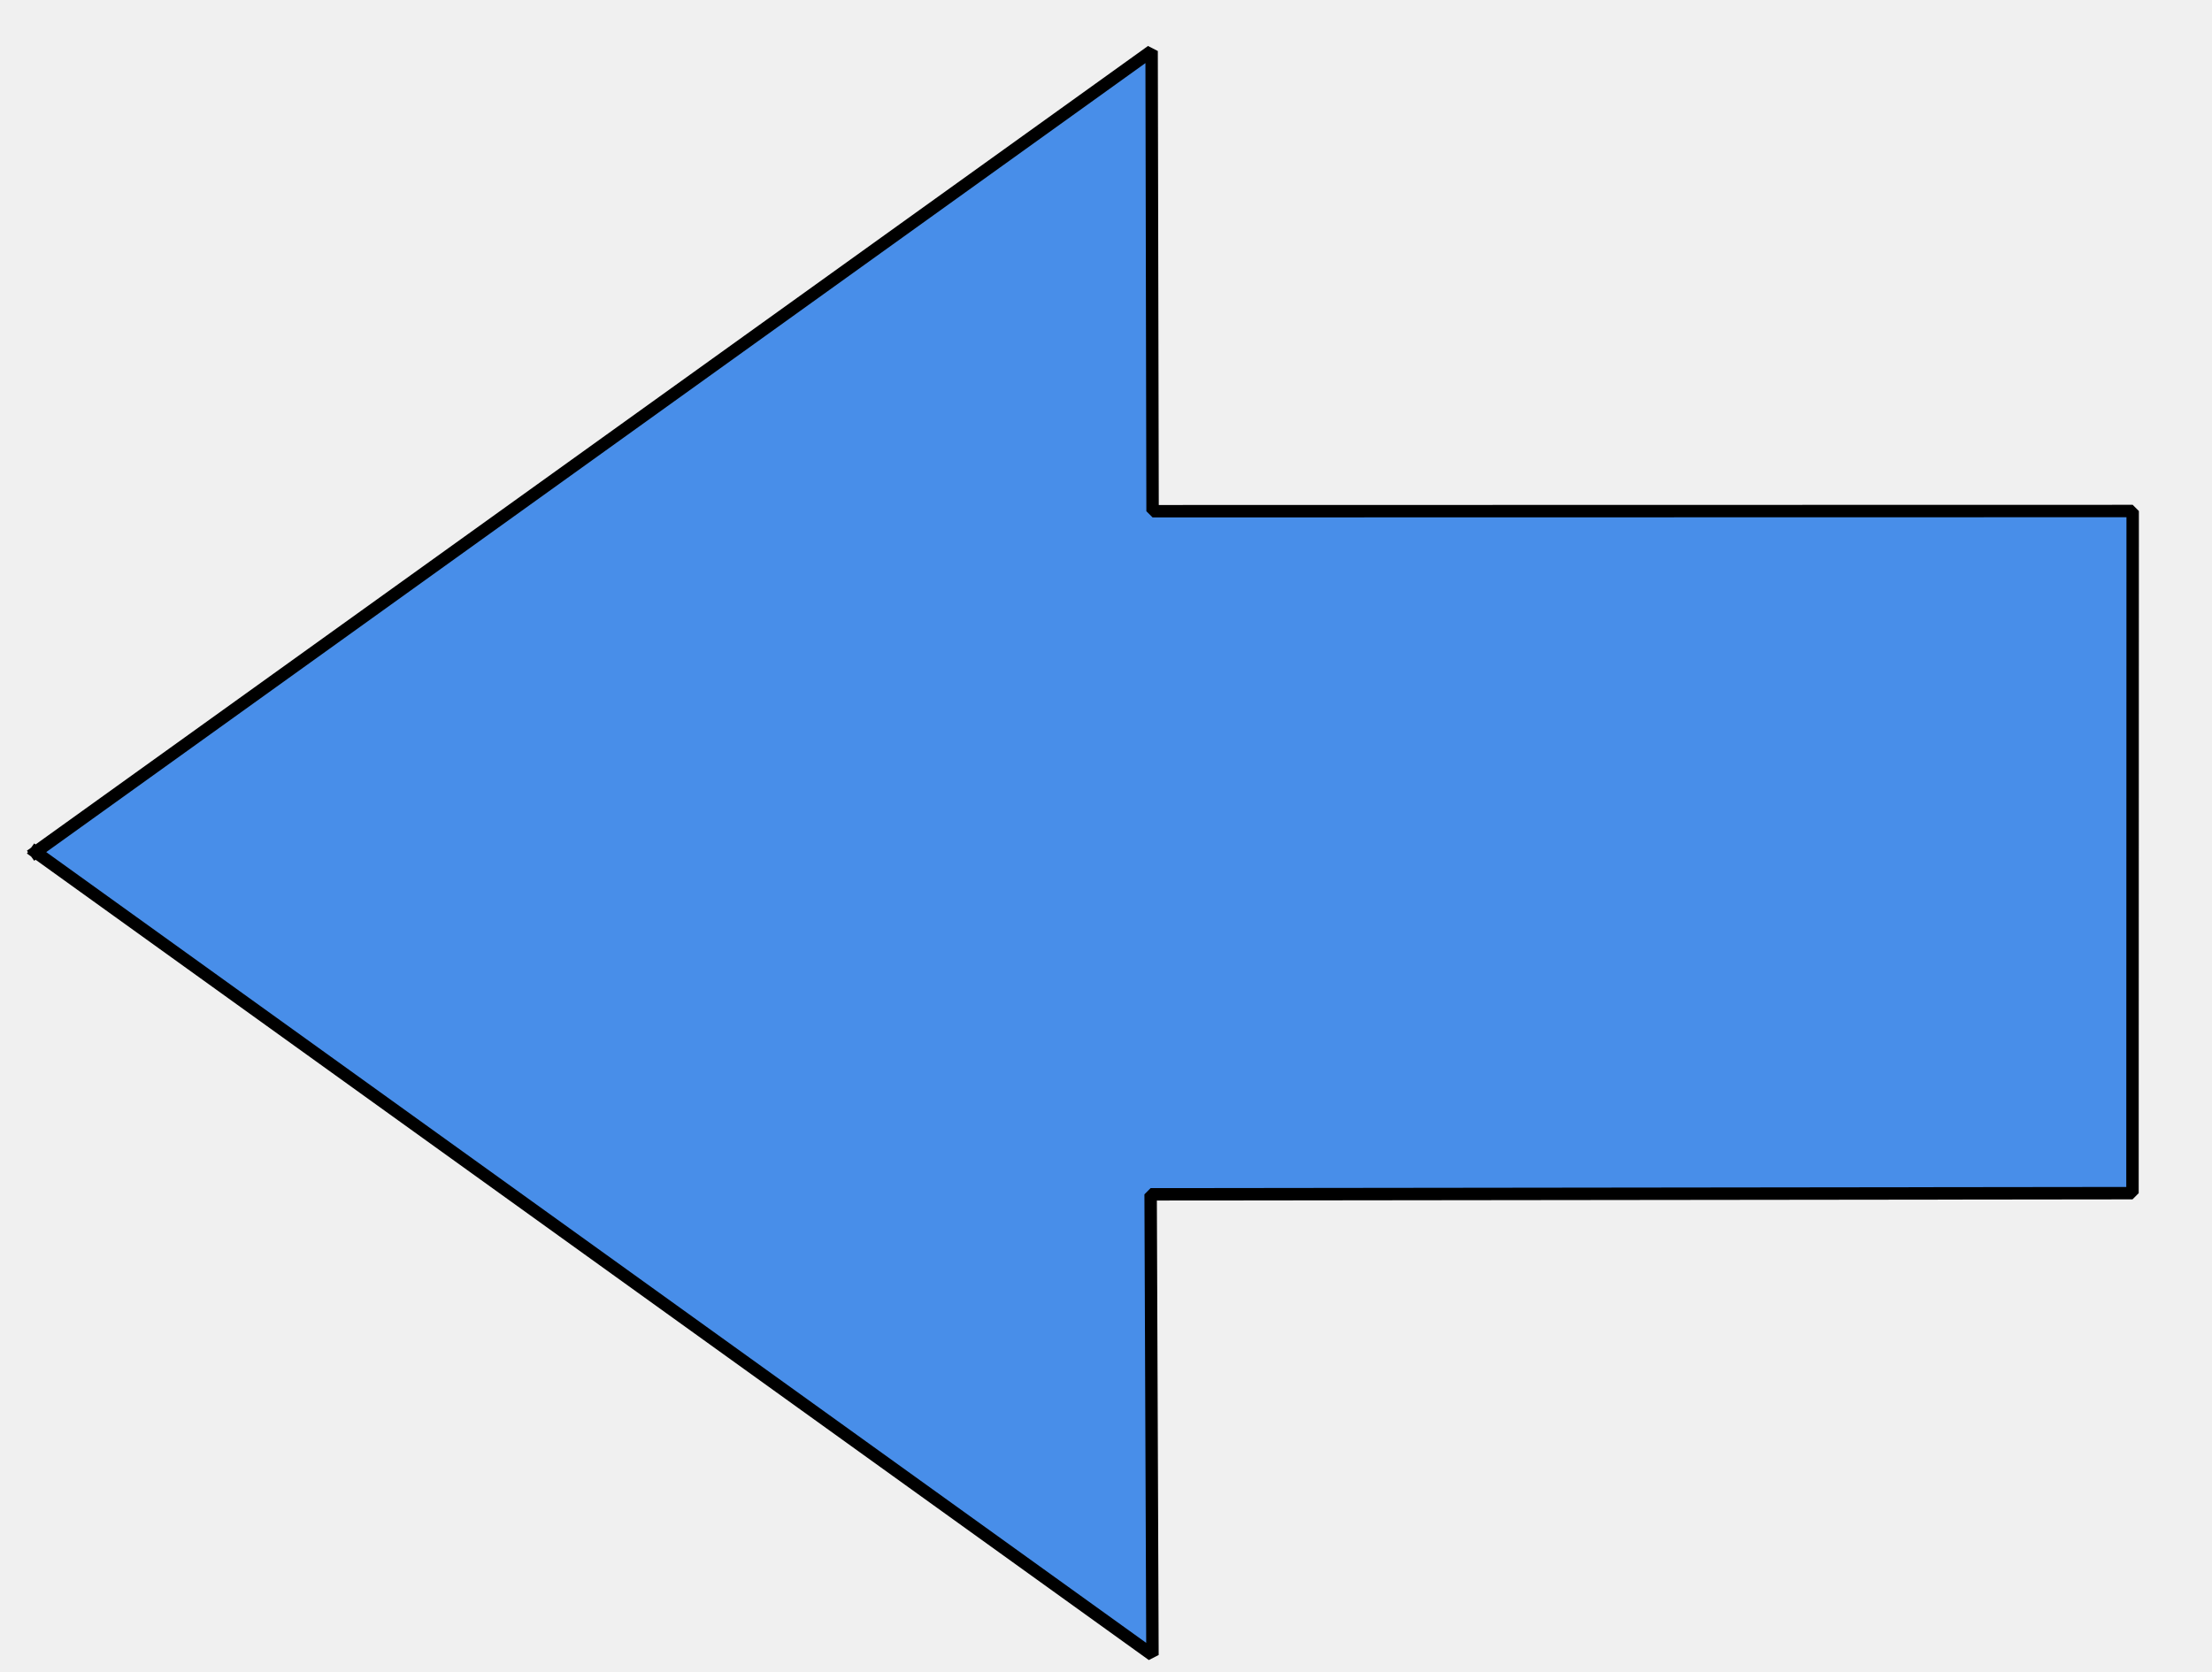
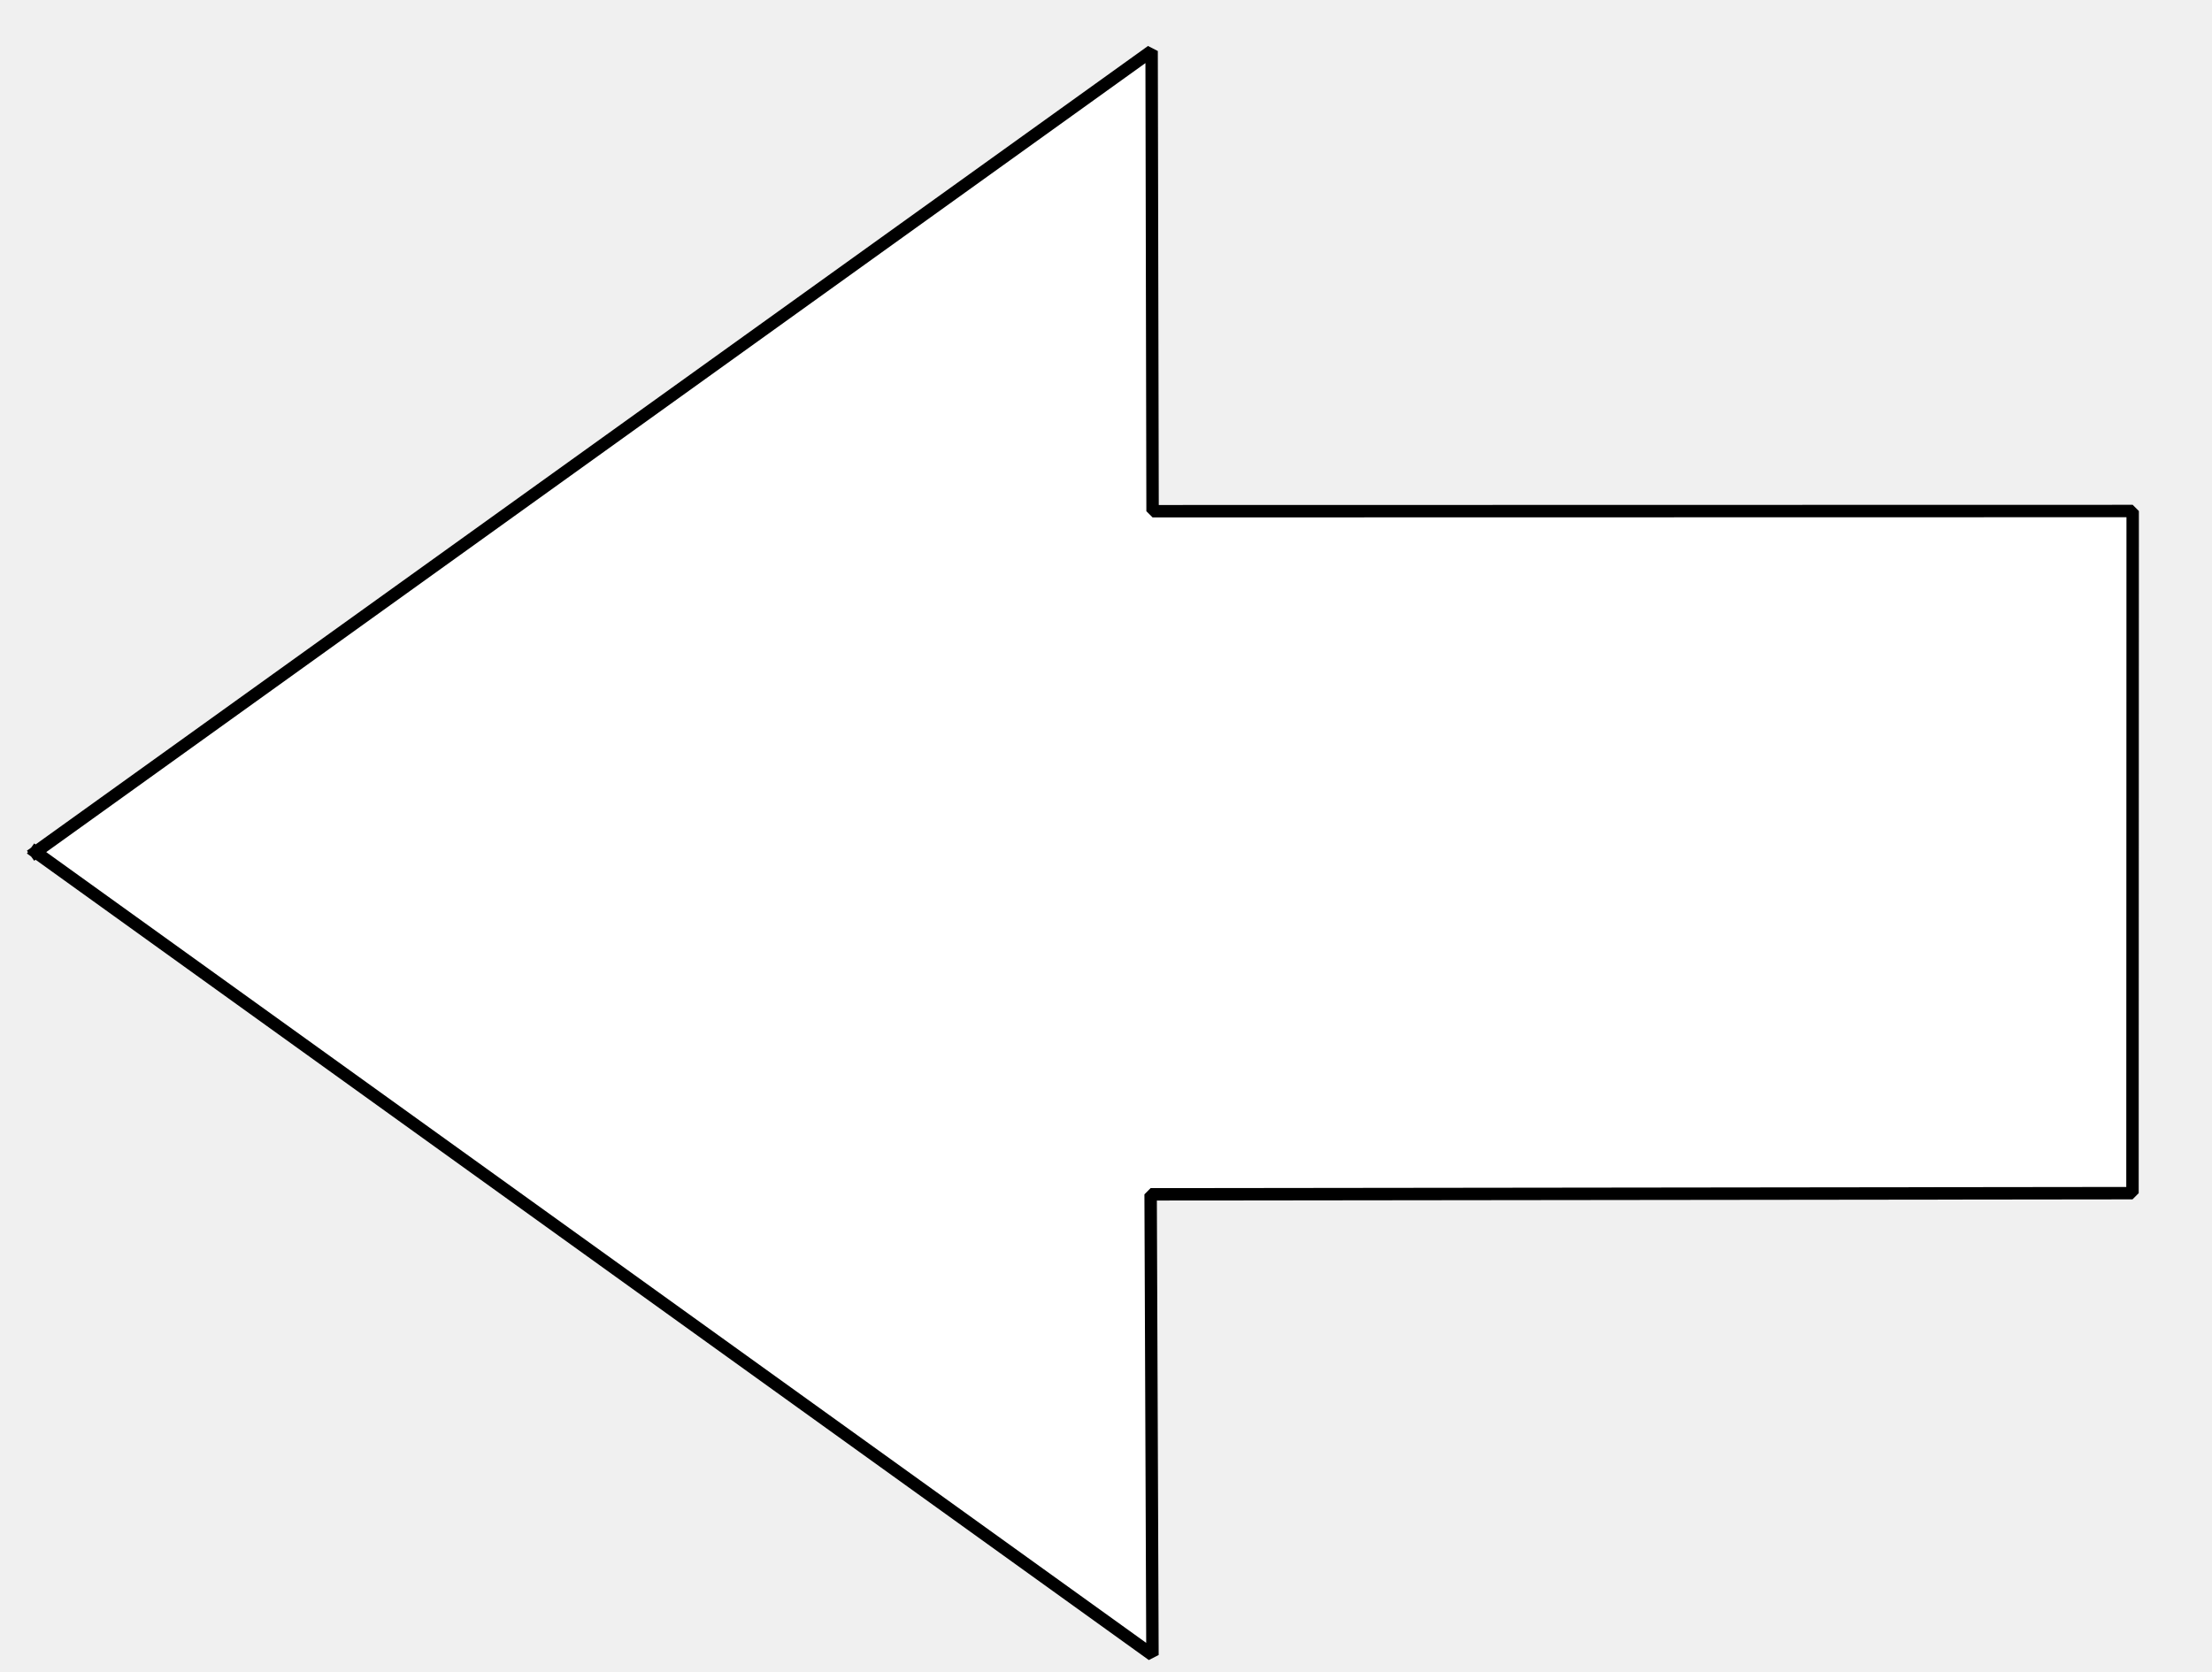
<svg xmlns="http://www.w3.org/2000/svg" width="172pt" height="130pt" viewBox="0 0 172 130">
  <defs />
-   <path id="shape0" transform="matrix(0.9656488 0 0 0.9656488 2.767311 3.967736)" fill="#488ee9" stroke="#000000" stroke-width="1" stroke-linecap="square" stroke-linejoin="bevel" d="M0 64.516L89.935 129.181L89.787 92.078L168.85 91.984L168.866 37.047L89.944 37.062L89.866 0L0 64.516" />
+   <path id="shape0" transform="matrix(0.9656488 0 0 0.9656488 2.767311 3.967736)" fill="white" stroke="#000000" stroke-width="1" stroke-linecap="square" stroke-linejoin="bevel" d="M0 64.516L89.935 129.181L89.787 92.078L168.85 91.984L168.866 37.047L89.944 37.062L89.866 0L0 64.516" />
</svg>
